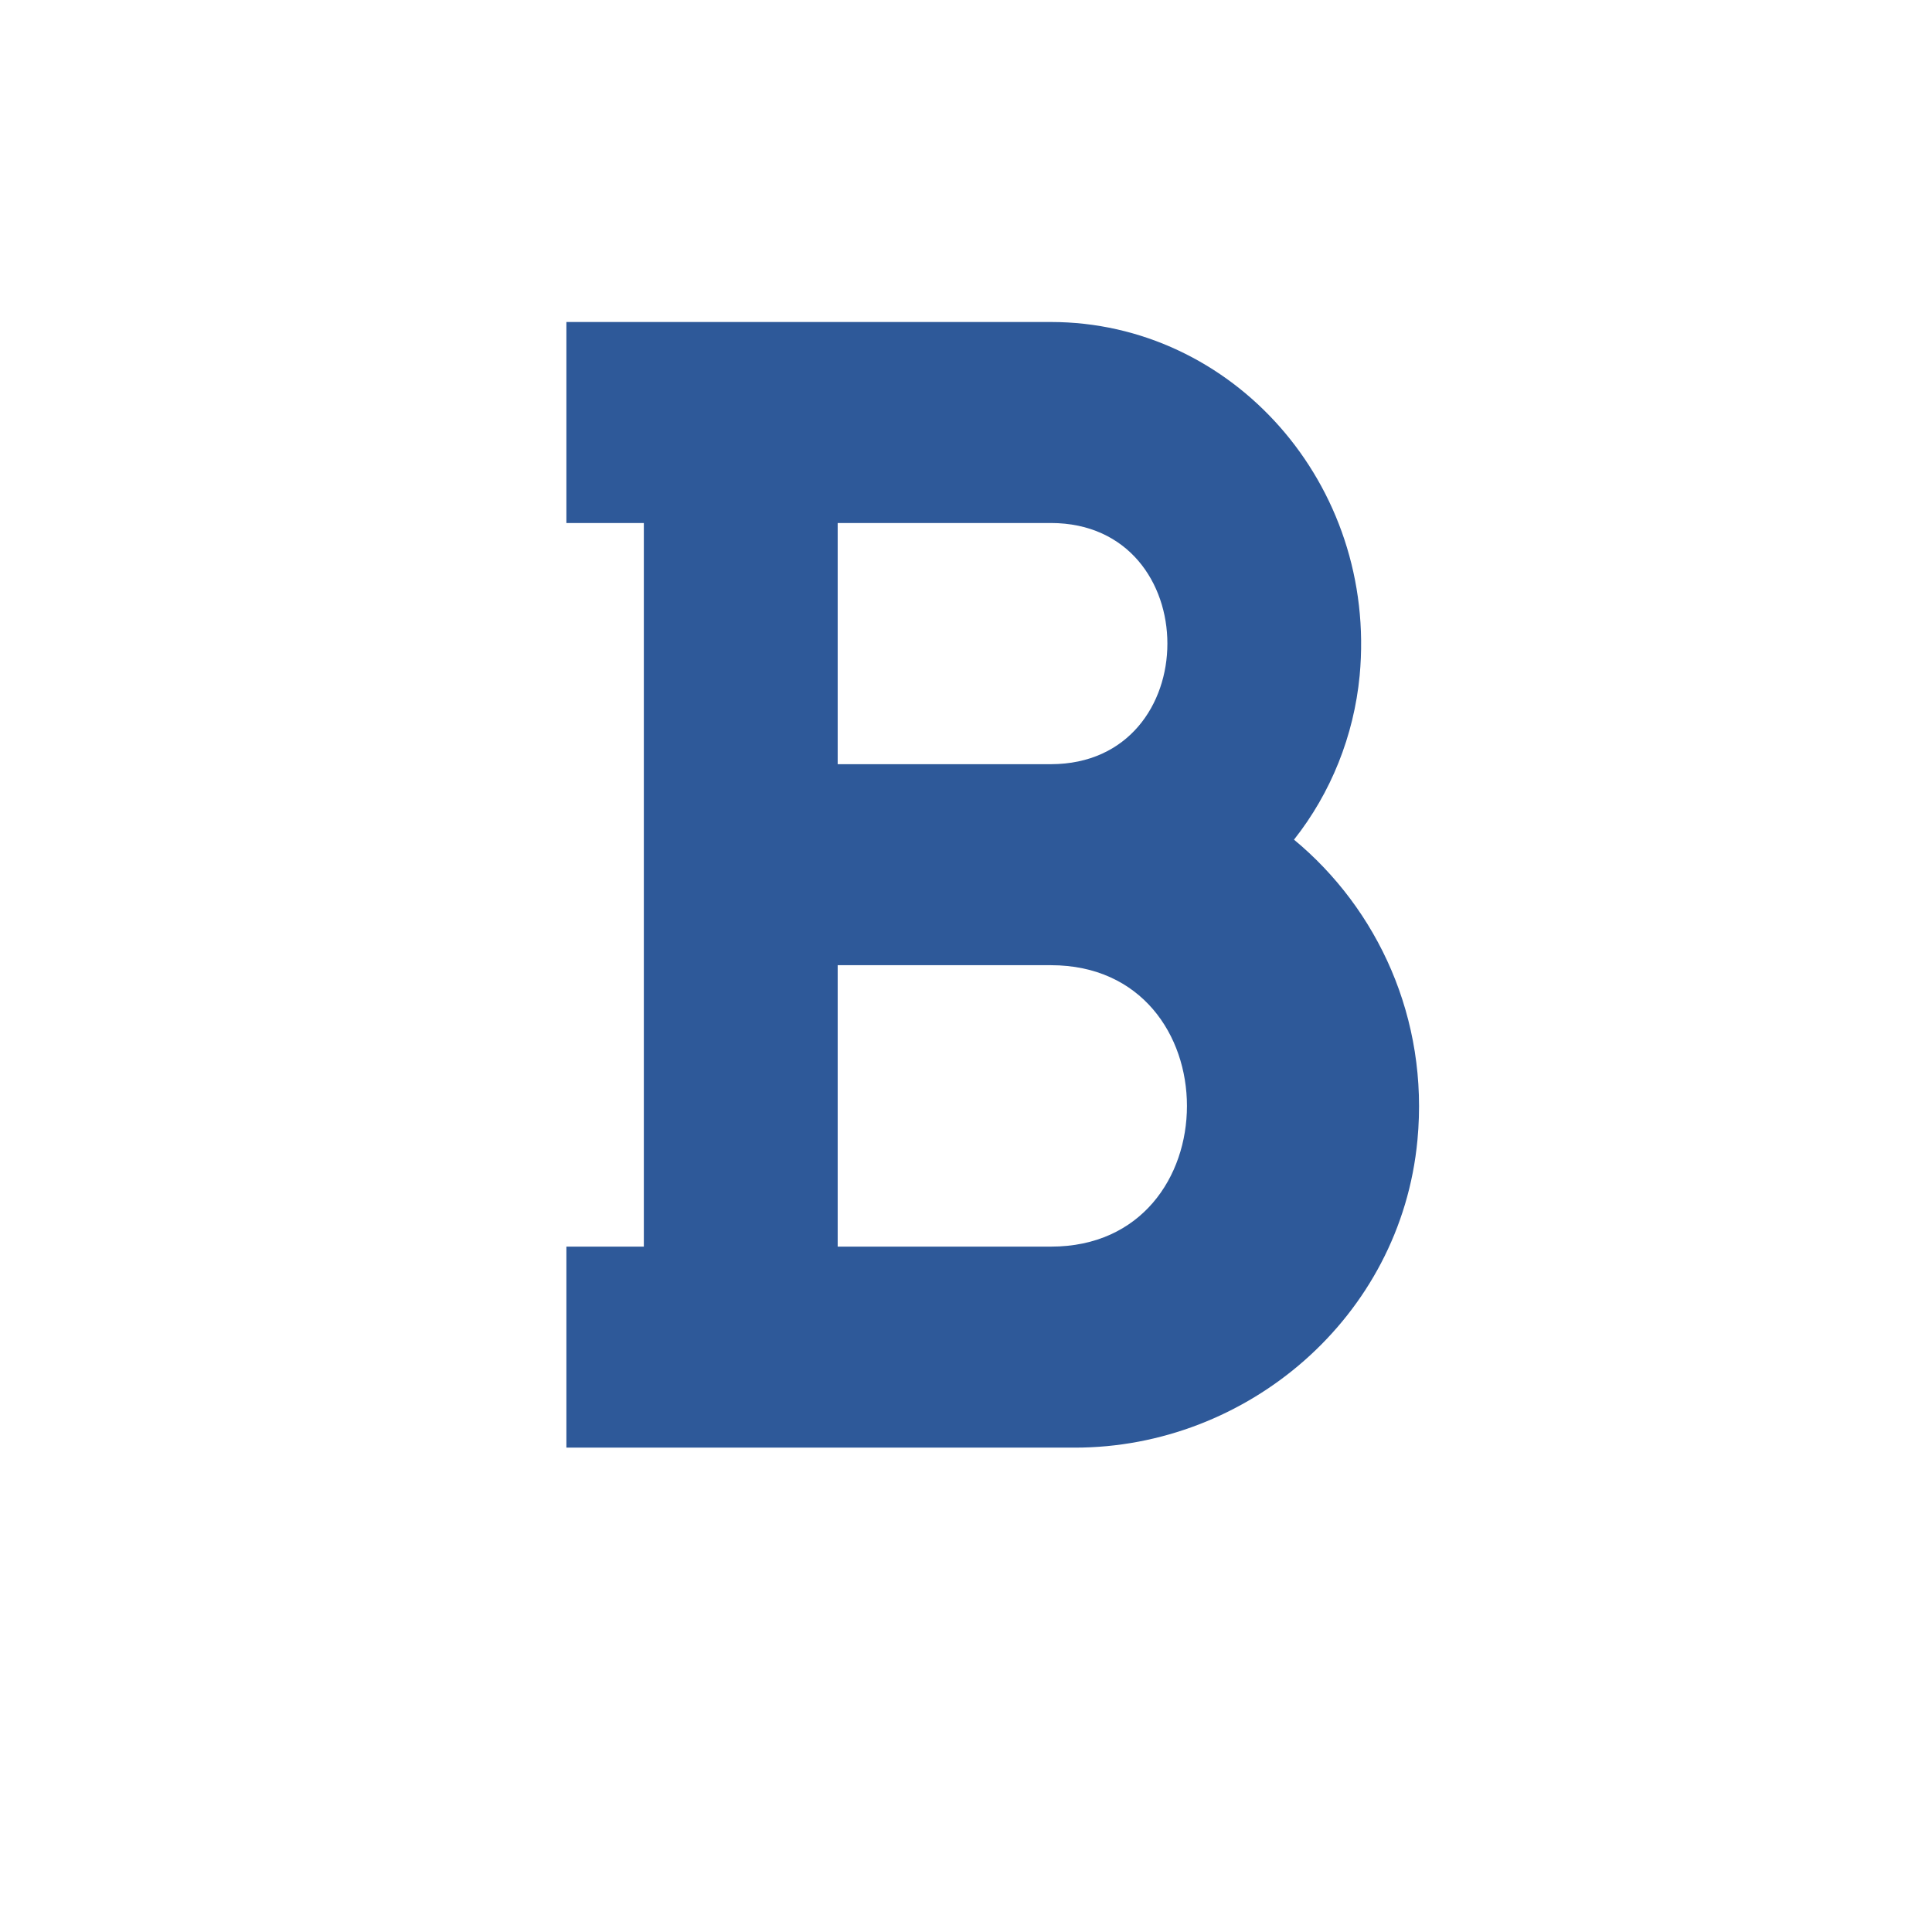
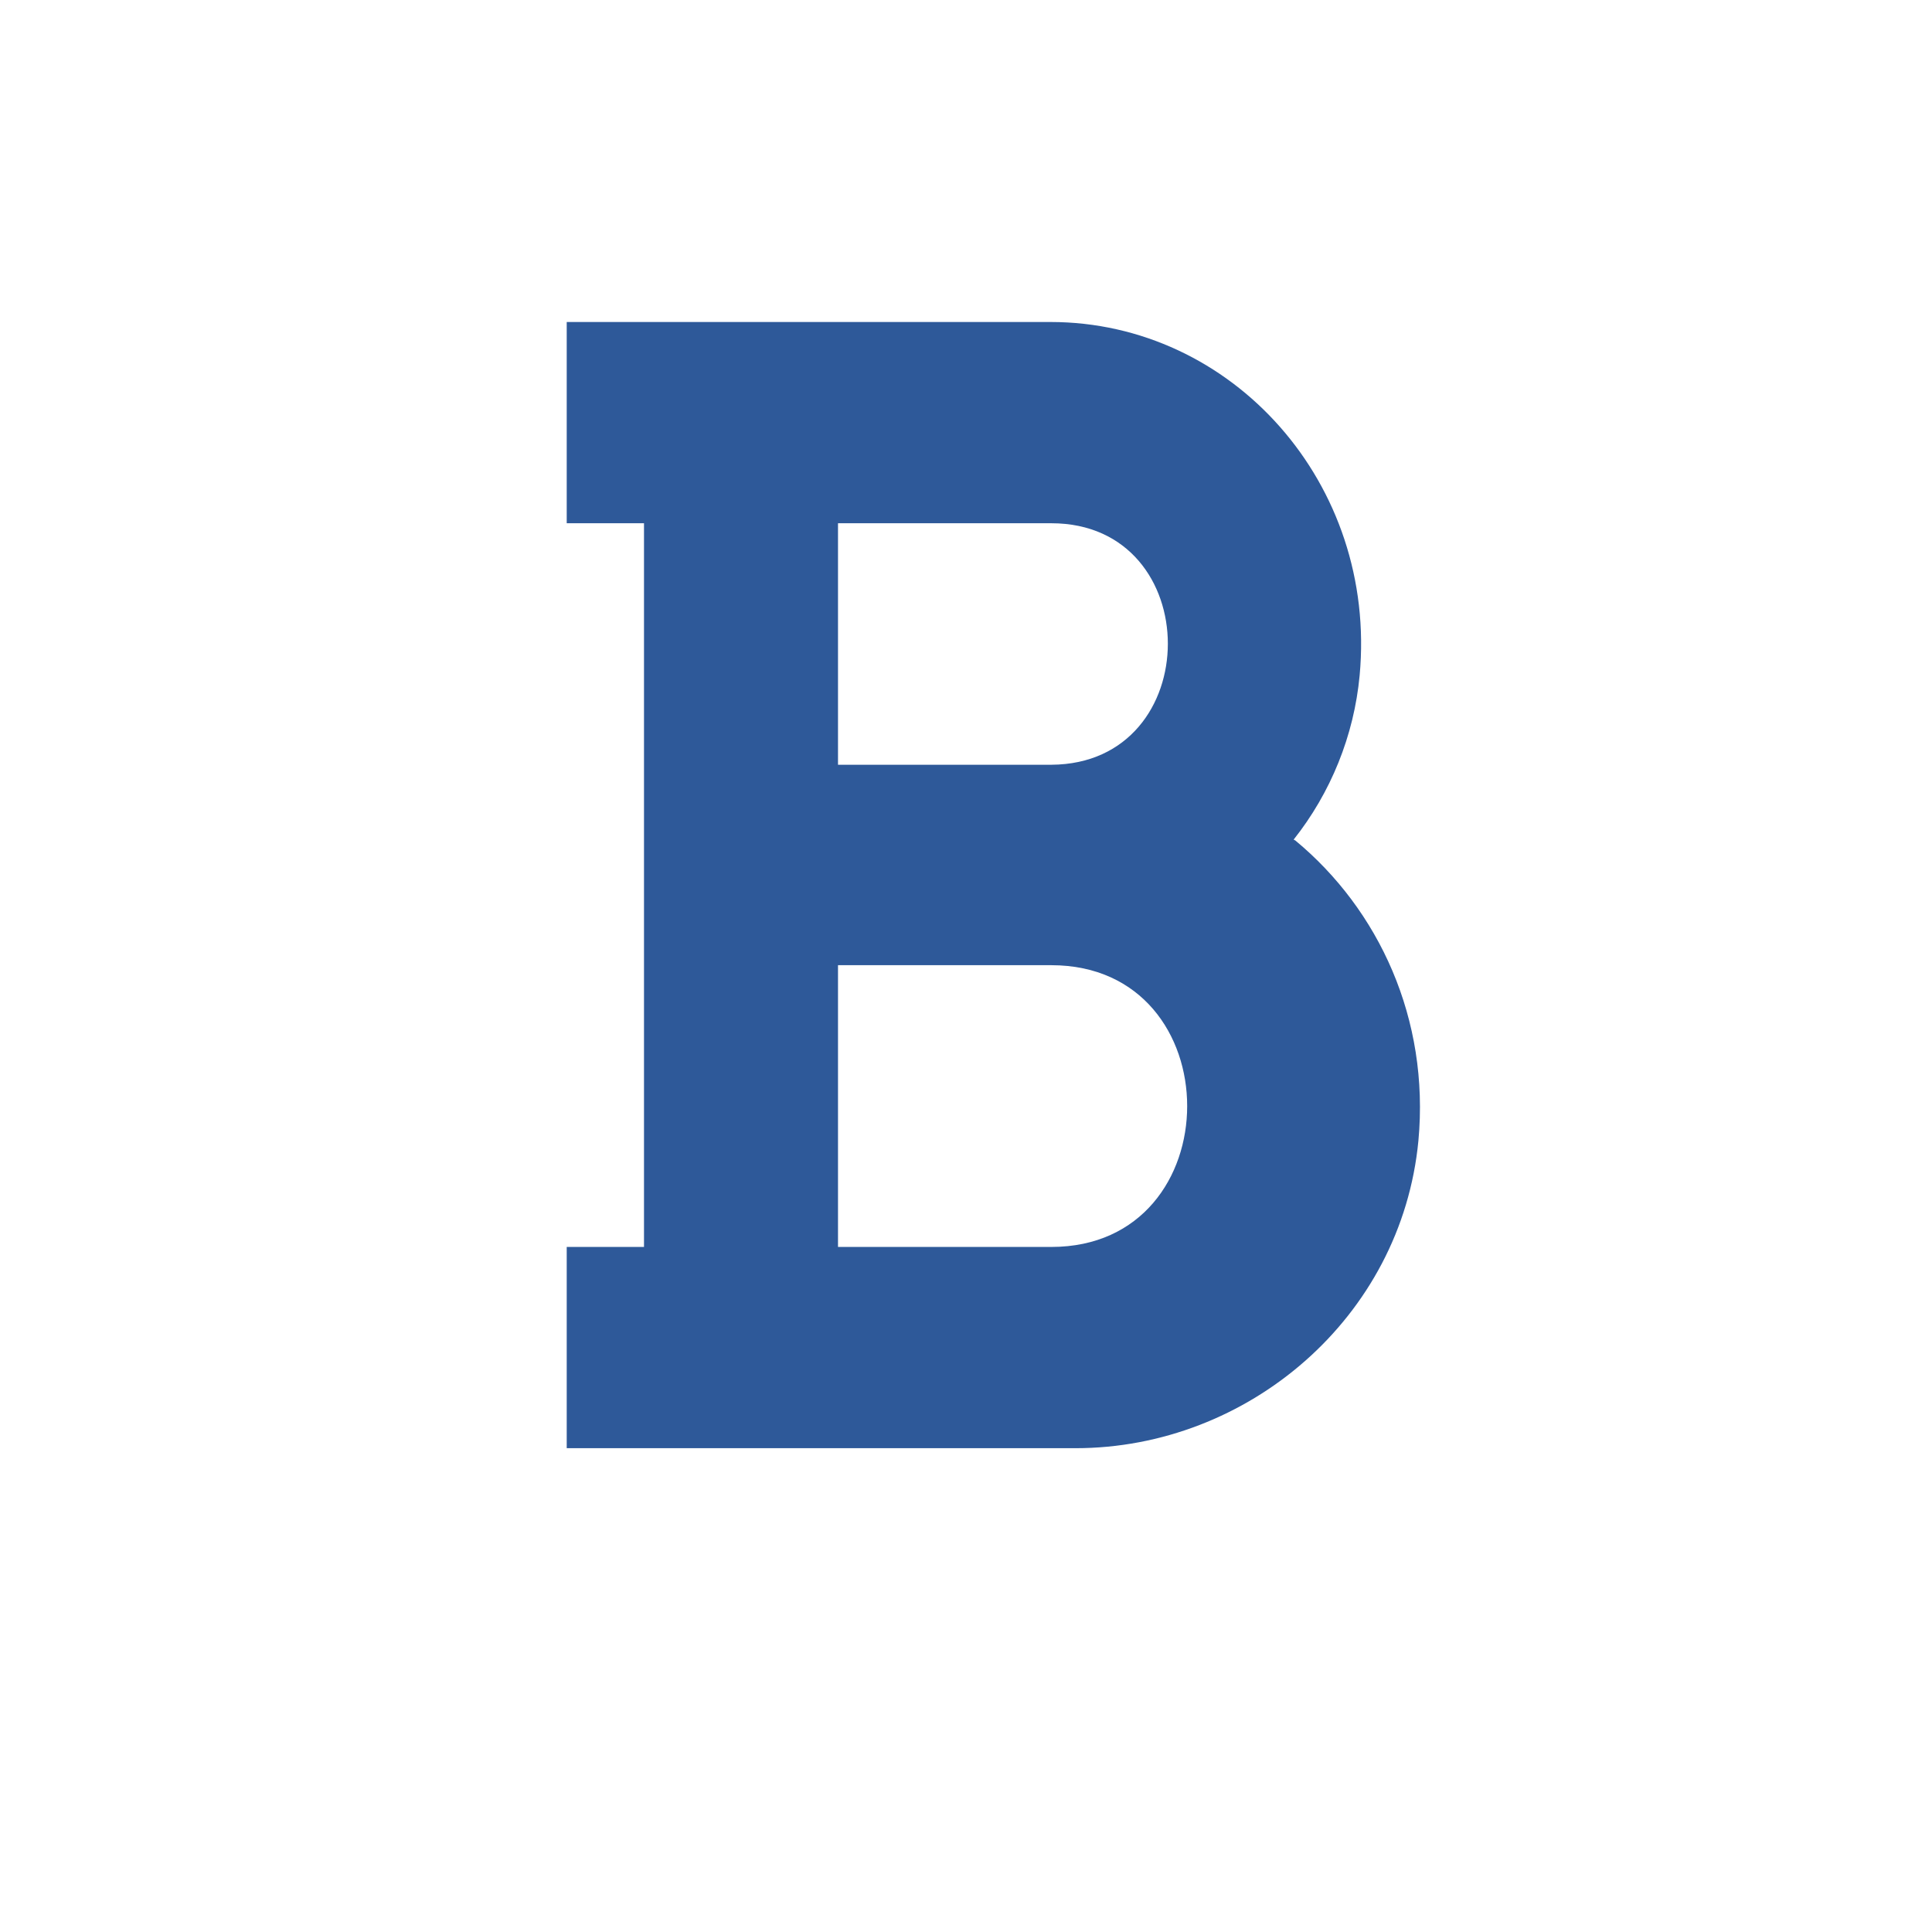
- <svg xmlns="http://www.w3.org/2000/svg" viewBox="0 0 24 24" version="1.1" id="svg11776" width="24" height="24">
-   <defs id="defs11780" />
-   <path d="M 16.075,10.43 C 16.534,9.849 16.818,9.141 16.89,8.394 17.112,6.013 15.306,4 13.055,4 H 7.036 V 6.497 h 0.962 v 8.989 H 7.036 v 2.497 h 6.317 c 2.137,0 4.048,-1.615 4.255,-3.82 0.143,-1.512 -0.495,-2.873 -1.534,-3.733 z M 10.406,6.497 h 2.649 c 1.929,0.002 1.929,2.994 0,2.996 h -2.649 z m 2.649,8.989 h -2.649 v -3.496 h 2.649 c 2.253,8.02e-4 2.253,3.497 0,3.496 z" id="path11774" style="fill:#2e5999;fill-opacity:1;stroke-width:1" />
+ <svg xmlns="http://www.w3.org/2000/svg" height="24" viewBox="0 0 24 24" width="24">
+   <path d="m16.07 10.43c.46-.58.75-1.29.82-2.04.22-2.38-1.58-4.39-3.84-4.39h-6.01v2.5h.96v8.99h-.96v2.5h6.32c2.14 0 4.05-1.62 4.26-3.82.14-1.51-.49-2.87-1.53-3.73zm-5.66-3.93h2.65c1.93 0 1.93 2.99 0 3h-2.65zm2.65 8.99h-2.65v-3.5h2.65c2.25 0 2.25 3.5 0 3.5z" fill="#2e5999" />
</svg>
